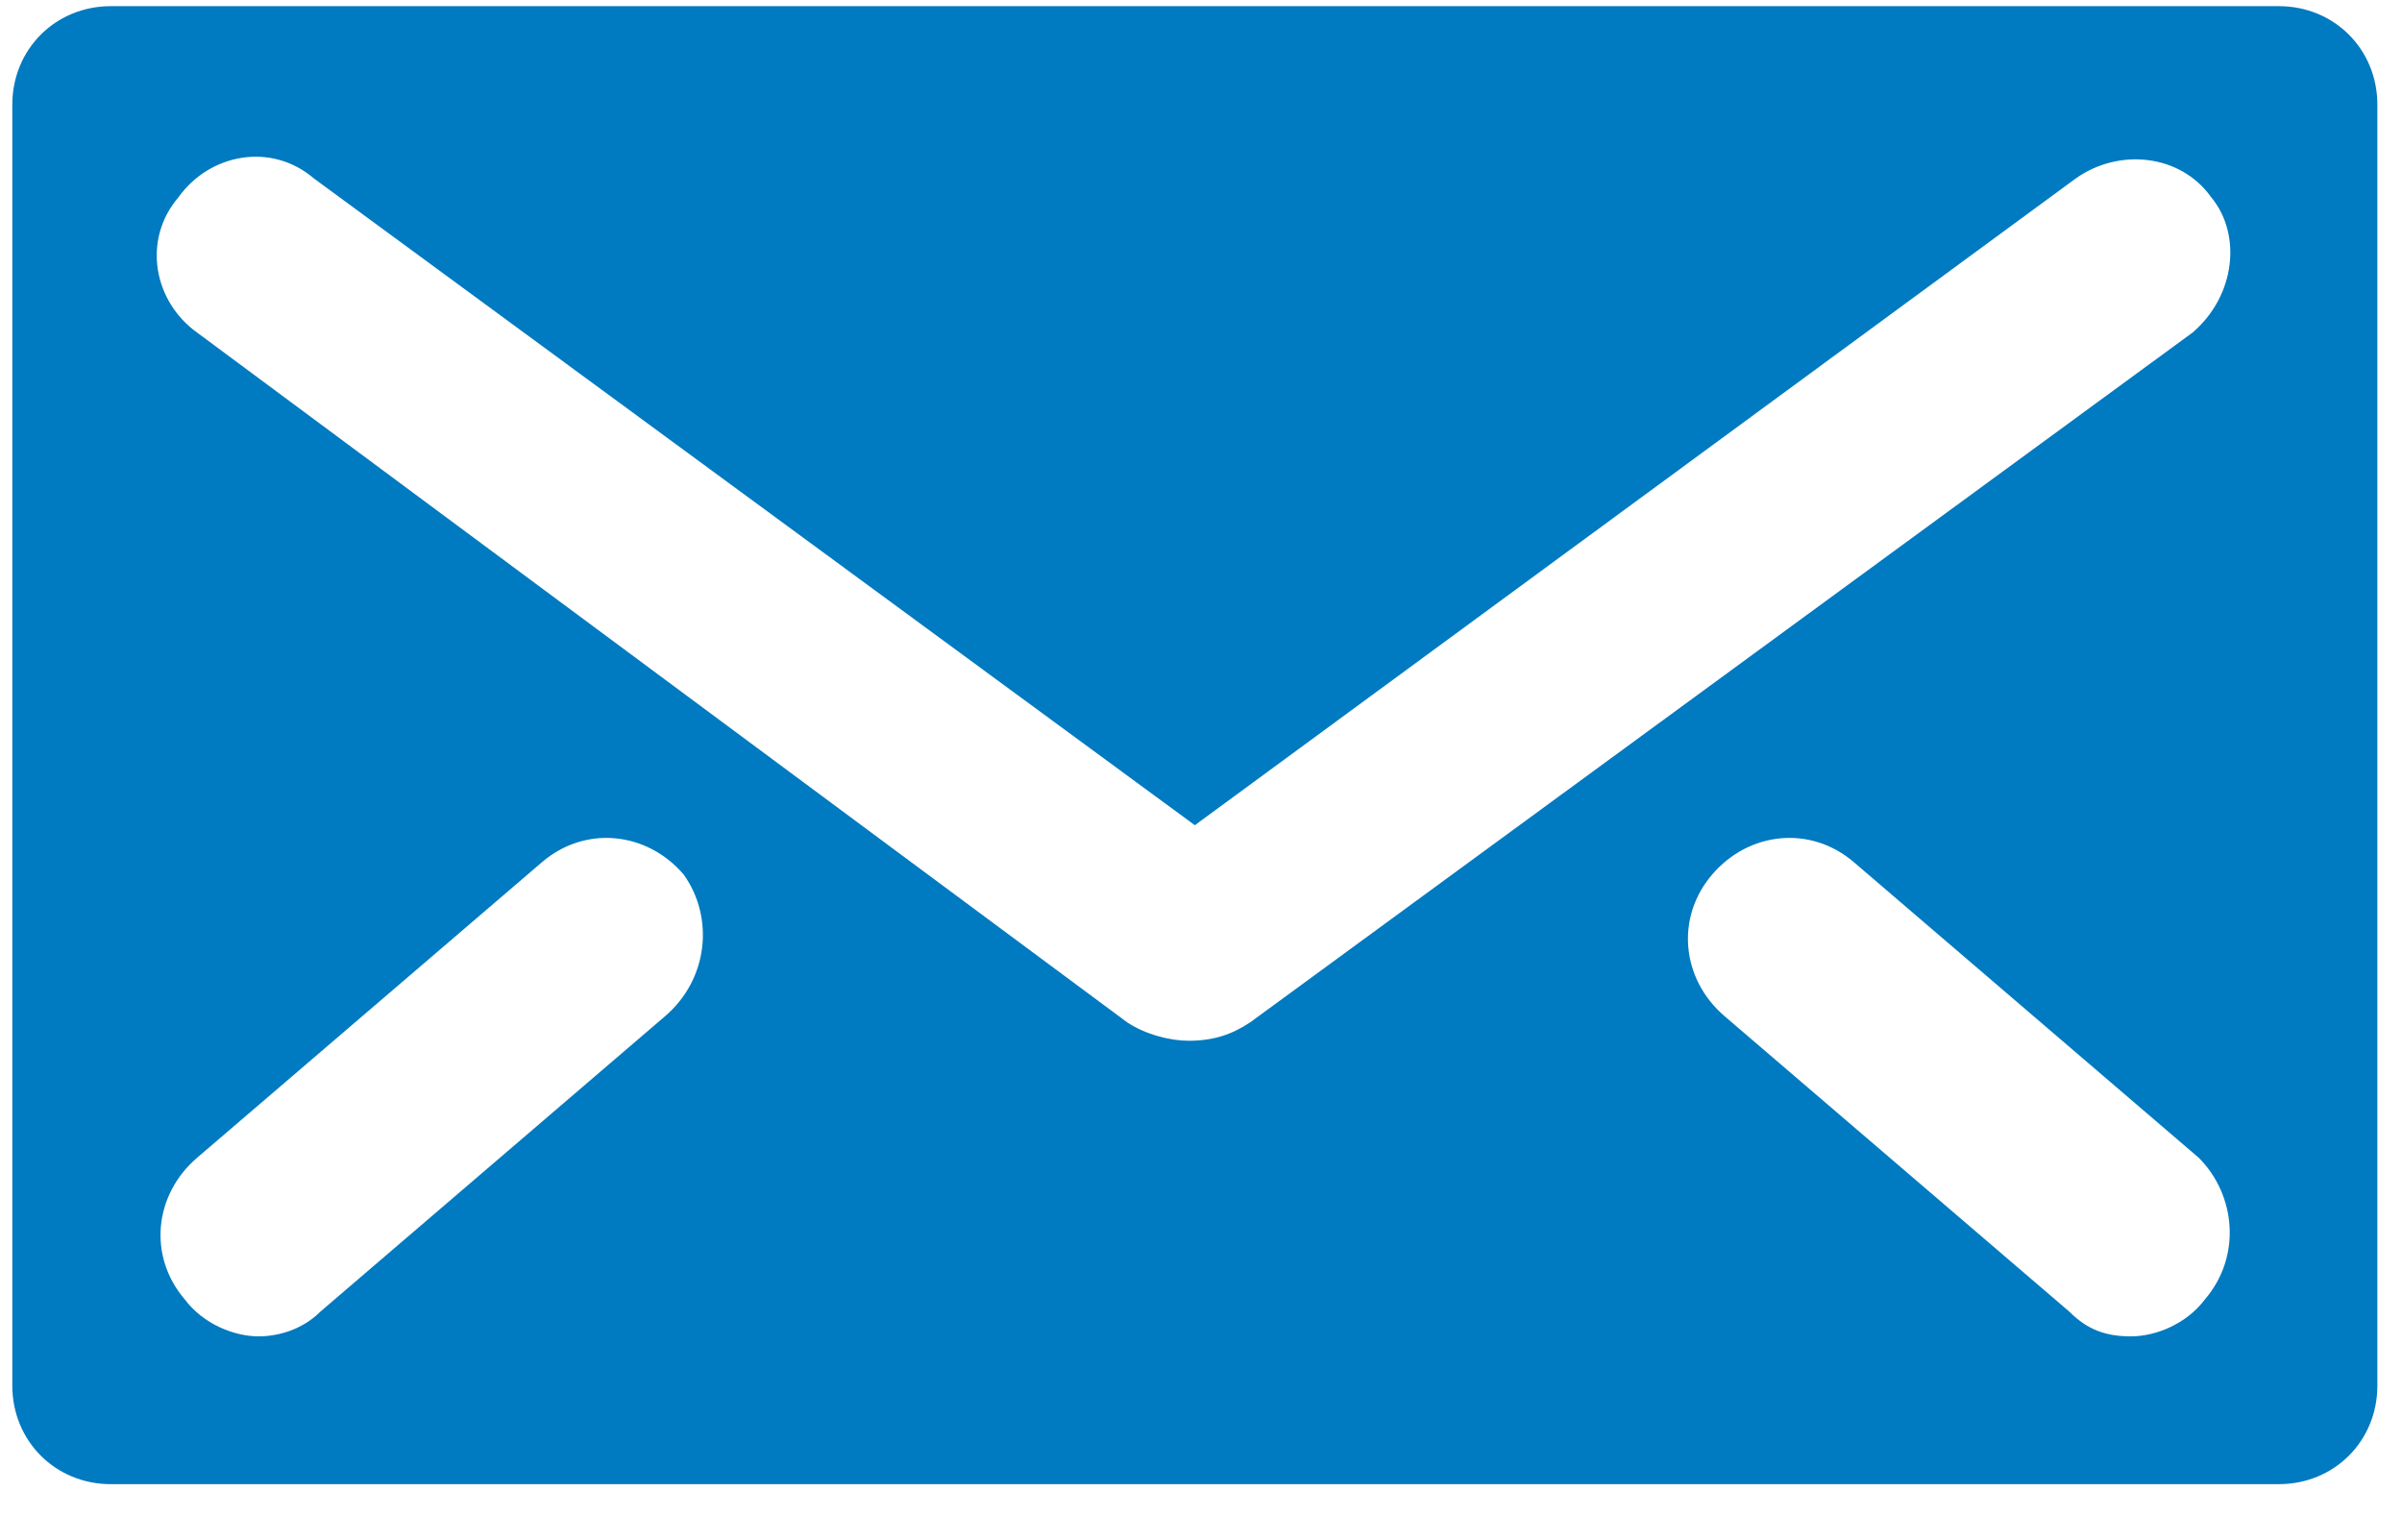
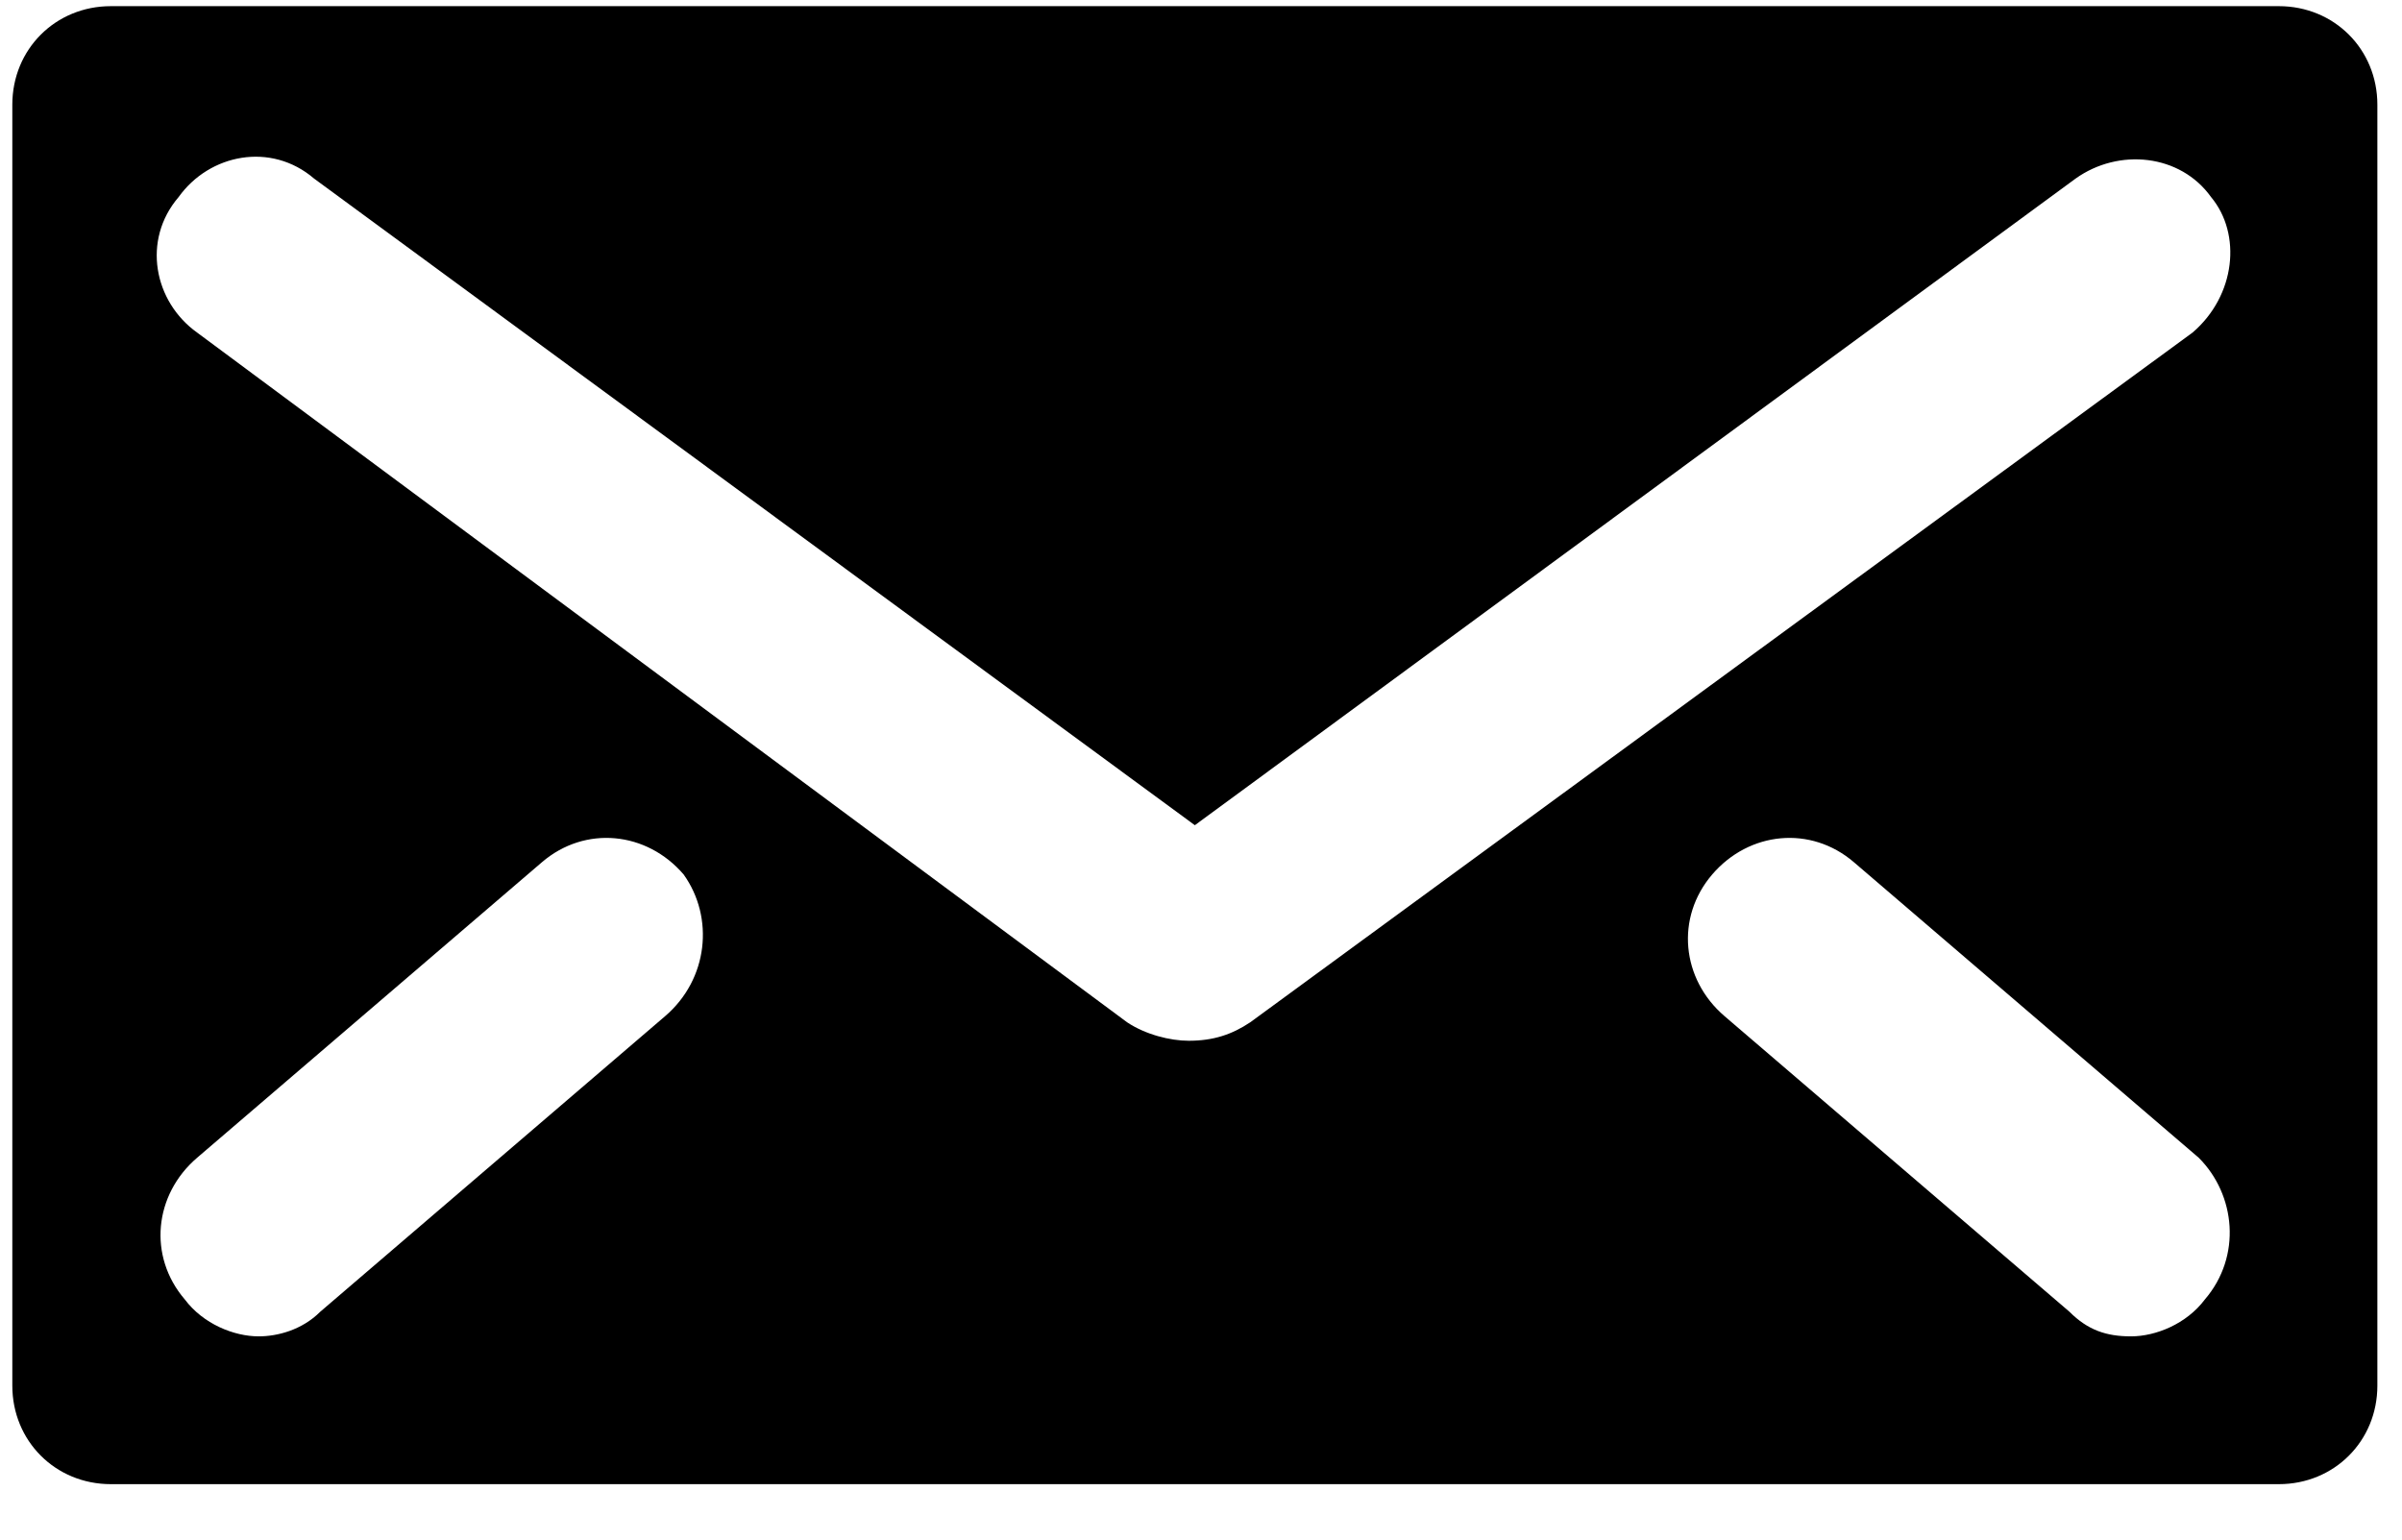
<svg xmlns="http://www.w3.org/2000/svg" width="39" height="25" viewBox="0 0 39 25">
-   <path fill="#007AC0" d="M37,0.1 L1.8,0.1 C0.9,0.1 0.2,0.8 0.2,1.7 L0.2,22.5 C0.2,23.4 0.9,24.1 1.8,24.1 L37,24.1 C37.9,24.1 38.6,23.4 38.6,22.5 L38.6,1.7 C38.6,0.8 37.9,0.1 37,0.1 Z M10.8,16.5 L5.2,21.3 C4.9,21.6 4.5,21.7 4.2,21.7 C3.8,21.7 3.3,21.5 3,21.1 C2.4,20.4 2.5,19.4 3.2,18.8 L8.8,14 C9.5,13.4 10.5,13.5 11.1,14.2 C11.6,14.9 11.5,15.9 10.8,16.5 Z M35.8,21.1 C35.5,21.5 35,21.7 34.6,21.7 C34.2,21.7 33.9,21.6 33.6,21.3 L28,16.5 C27.3,15.9 27.2,14.9 27.8,14.2 C28.4,13.5 29.4,13.4 30.1,14 L35.7,18.8 C36.3,19.4 36.4,20.4 35.8,21.1 Z M35.6,5.4 L20.3,16.6 C20,16.8 19.7,16.9 19.3,16.9 C19,16.9 18.6,16.8 18.3,16.6 L3.2,5.4 C2.5,4.9 2.3,3.9 2.9,3.2 C3.4,2.5 4.4,2.3 5.1,2.9 L19.4,13.4 L33.7,2.9 C34.4,2.4 35.4,2.5 35.9,3.2 C36.4,3.8 36.3,4.8 35.6,5.4 Z" />
+   <path fill="#000000" d="M37,0.1 L1.8,0.1 C0.9,0.1 0.2,0.8 0.2,1.7 L0.2,22.5 C0.2,23.4 0.9,24.1 1.8,24.1 L37,24.1 C37.9,24.1 38.6,23.4 38.6,22.5 L38.6,1.7 C38.6,0.8 37.9,0.1 37,0.1 Z M10.8,16.5 L5.2,21.3 C4.9,21.6 4.5,21.7 4.2,21.7 C3.8,21.7 3.3,21.5 3,21.1 C2.4,20.4 2.5,19.4 3.2,18.8 L8.8,14 C9.5,13.4 10.5,13.5 11.1,14.2 C11.6,14.9 11.5,15.9 10.8,16.5 Z M35.8,21.1 C35.5,21.5 35,21.7 34.6,21.7 C34.2,21.7 33.9,21.6 33.6,21.3 L28,16.5 C27.3,15.9 27.2,14.9 27.8,14.2 C28.4,13.5 29.4,13.4 30.1,14 L35.7,18.8 C36.3,19.4 36.4,20.4 35.8,21.1 Z M35.6,5.4 L20.3,16.6 C20,16.8 19.7,16.9 19.3,16.9 C19,16.9 18.6,16.8 18.3,16.6 L3.2,5.4 C2.5,4.9 2.3,3.9 2.9,3.2 C3.4,2.5 4.4,2.3 5.1,2.9 L19.4,13.4 L33.7,2.9 C34.4,2.4 35.4,2.5 35.9,3.2 C36.4,3.8 36.3,4.8 35.6,5.4 Z" />
</svg>
